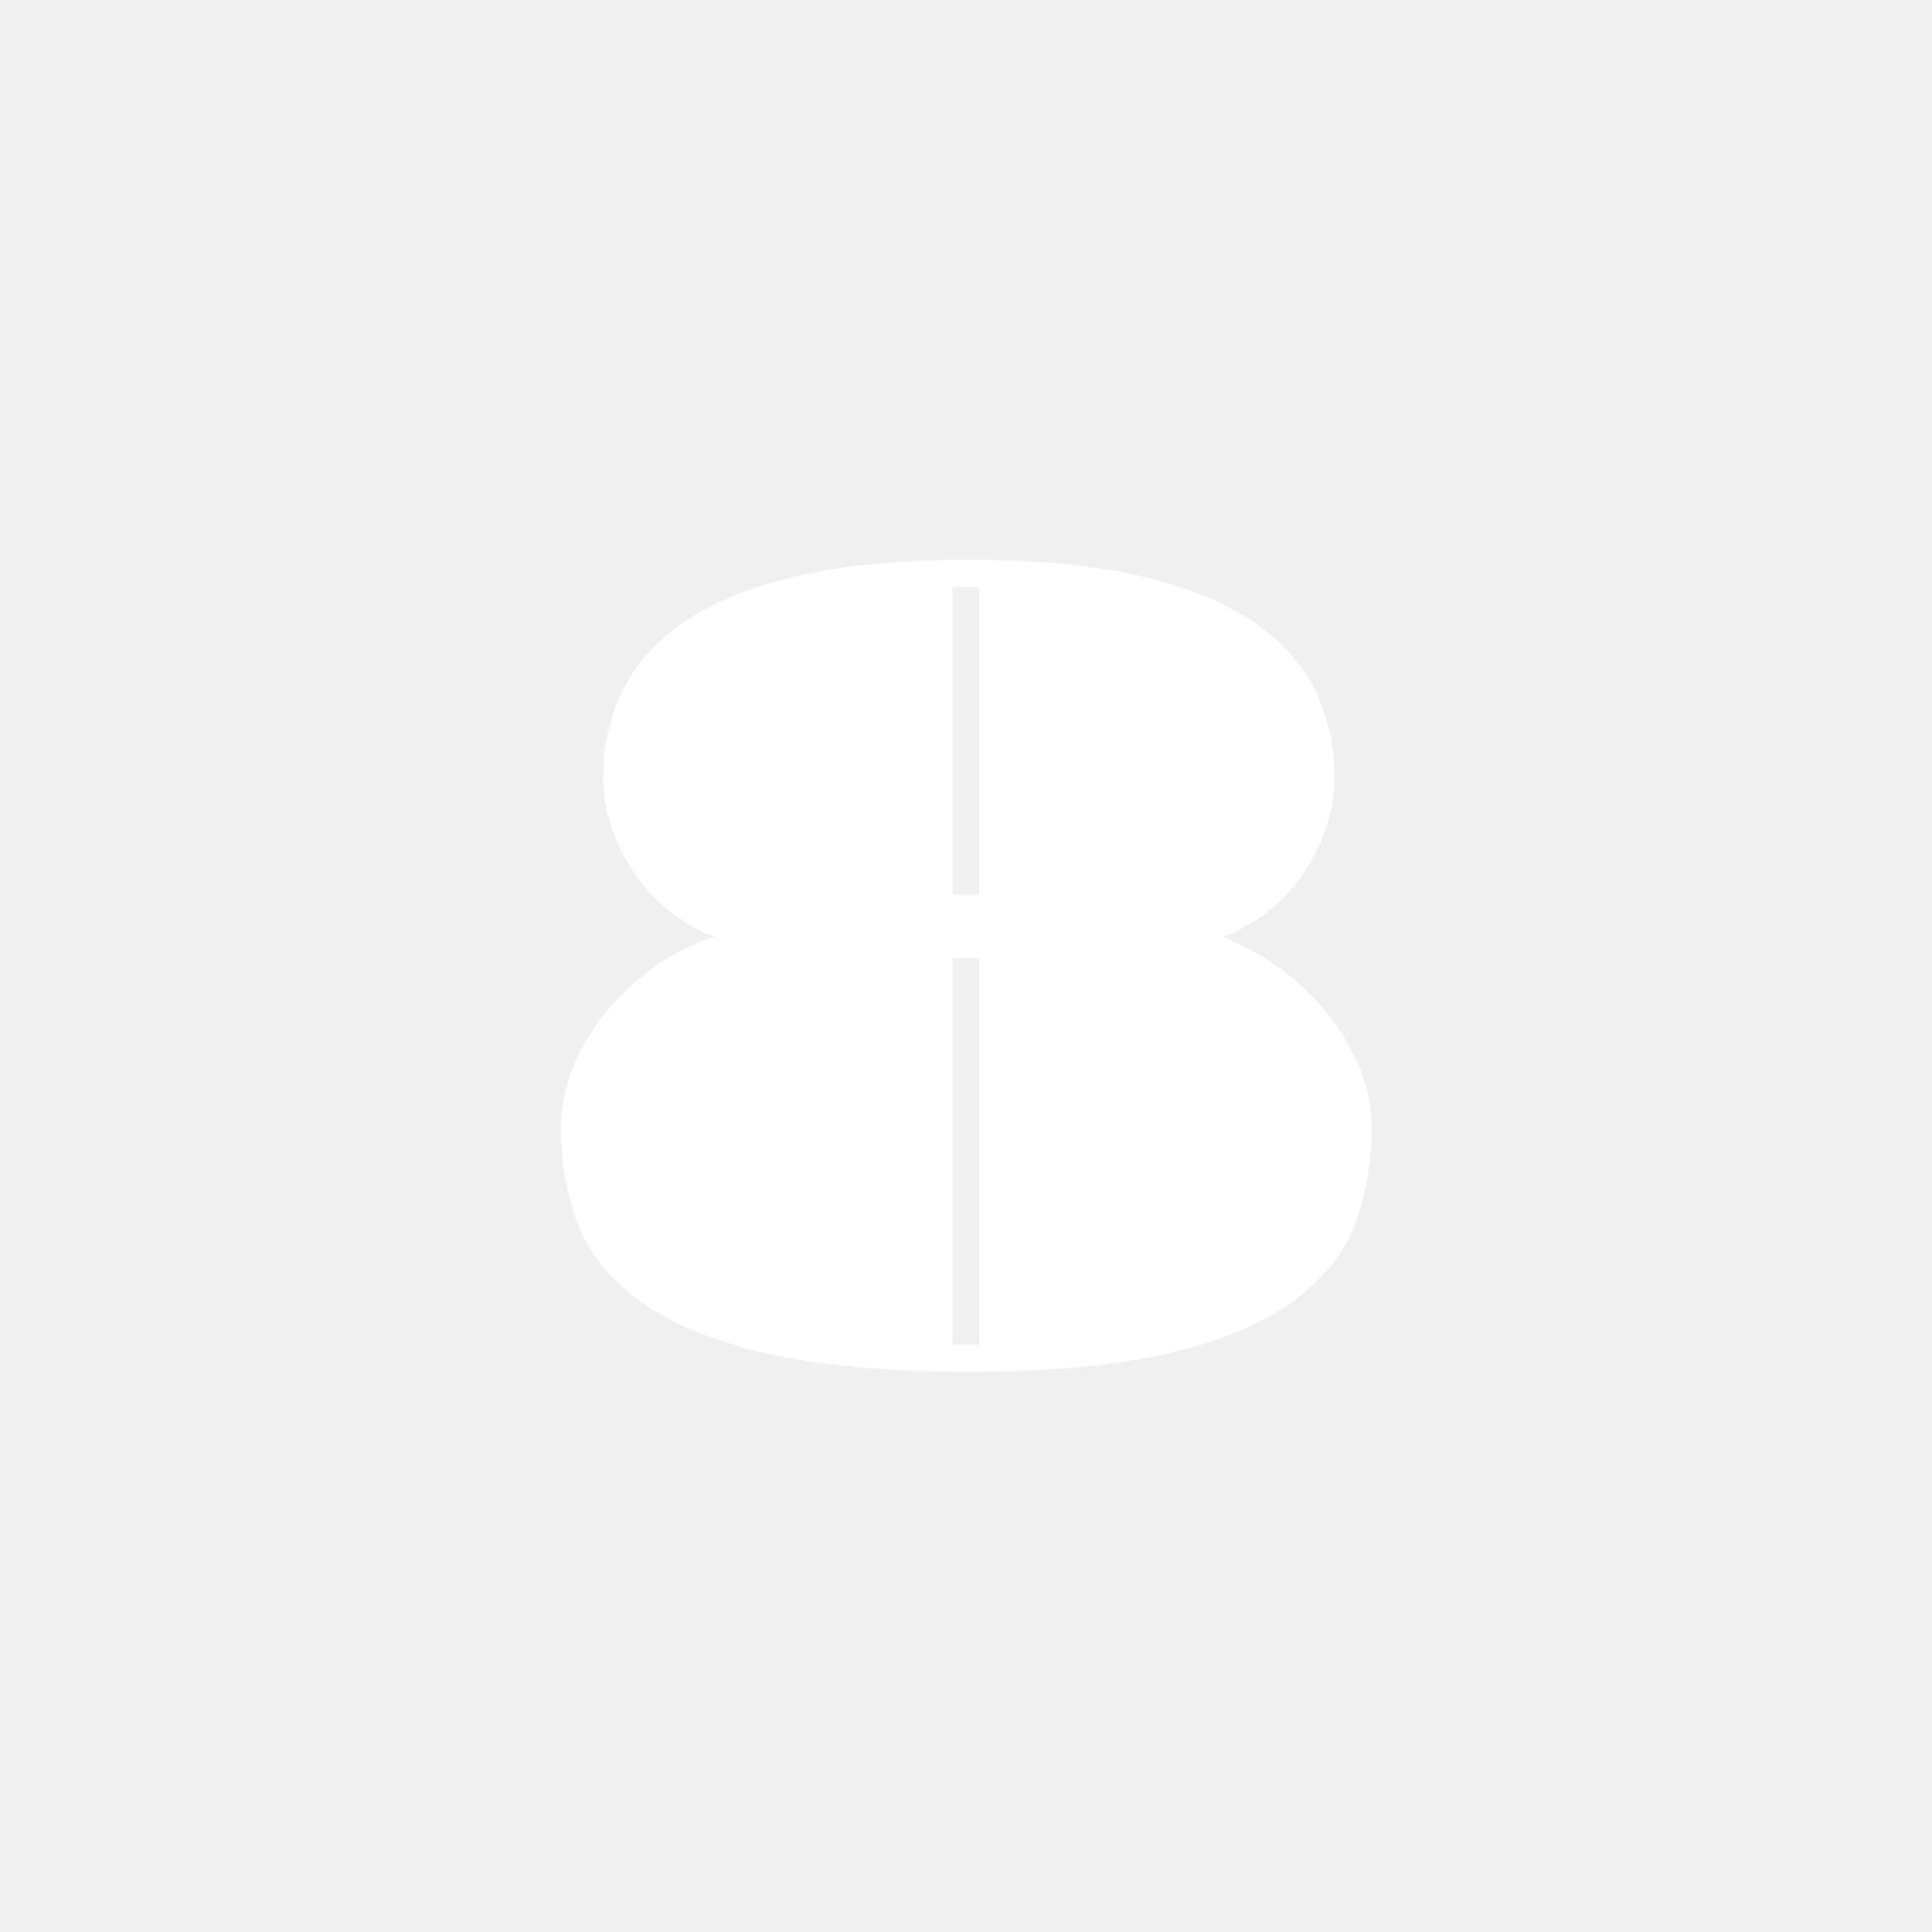
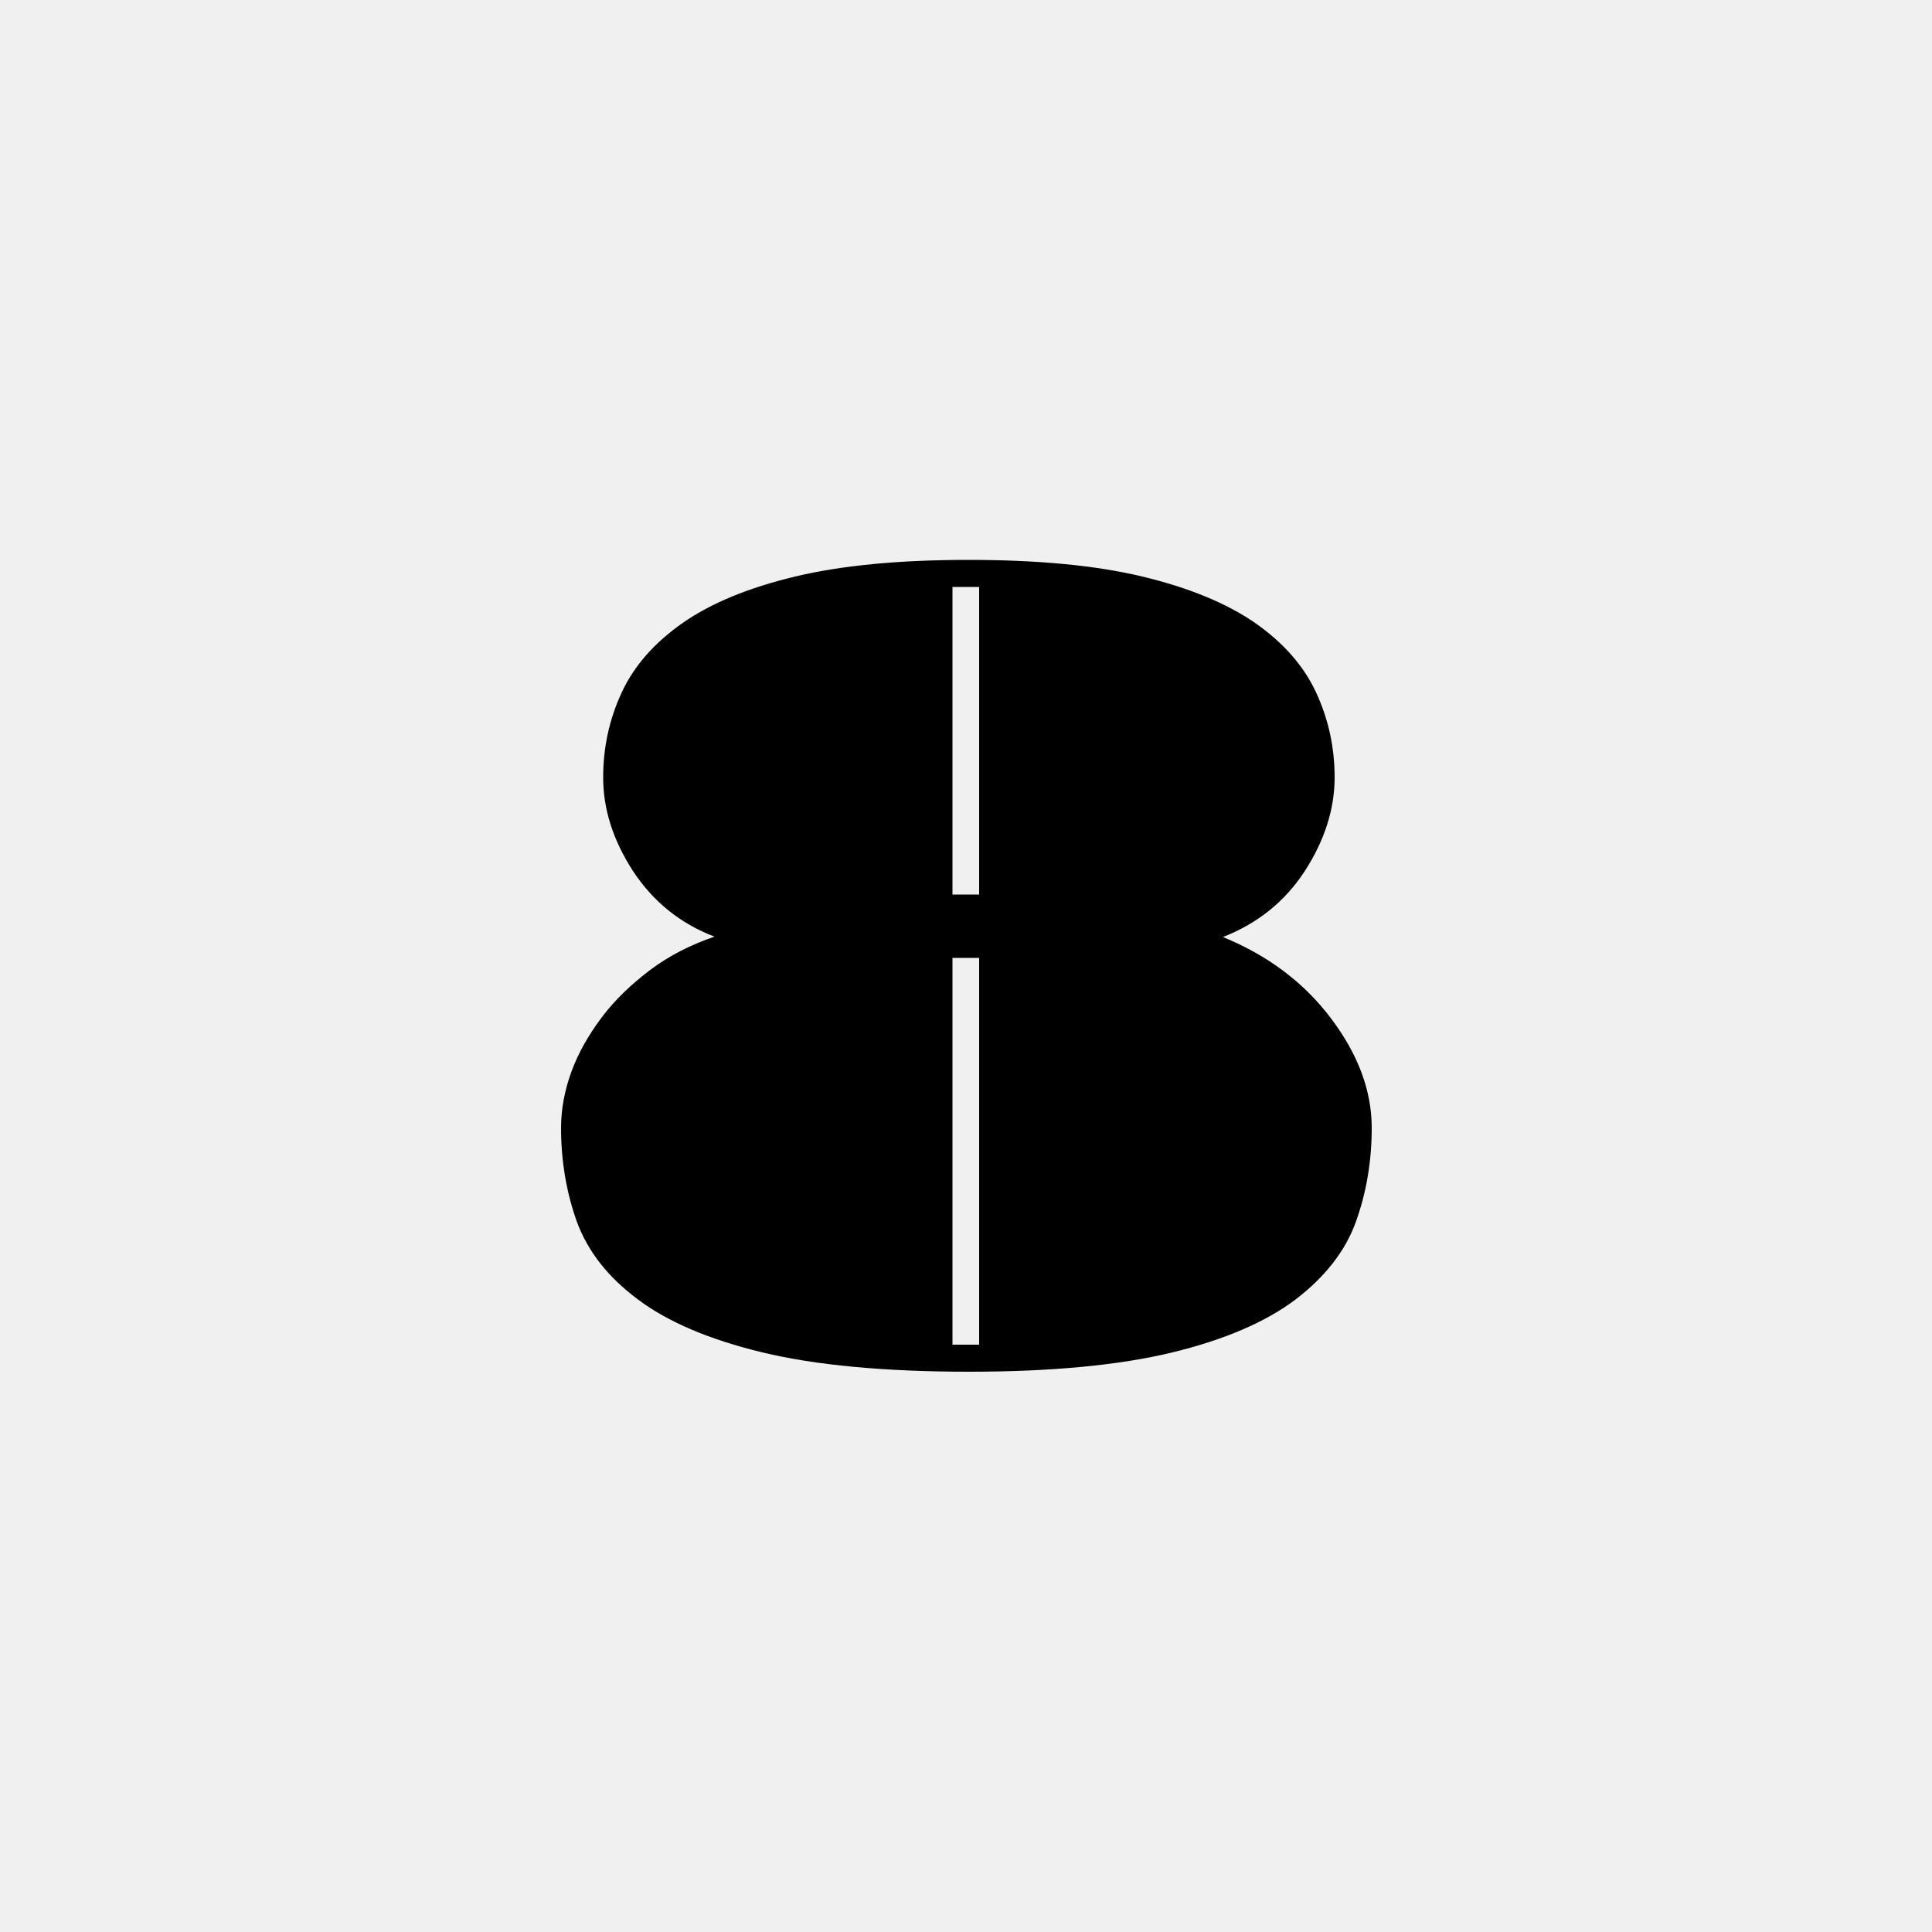
- <svg xmlns="http://www.w3.org/2000/svg" version="1.1" id="Layer_1" x="0px" y="0px" viewBox="0 0 500 500" style="enable-background:new 0 0 500 500;" xml:space="preserve">
-   <style type="text/css">
- 	.st0{fill:#FFFFFF;}
- </style>
+ <svg xmlns="http://www.w3.org/2000/svg" id="Layer_1" viewBox="0 0 500 500">
  <g id="XMLID_32_">
-     <path id="XMLID_33_" class="st0" d="M316.5,242.5c11.7,4.8,21,11.8,28,21.1c7,9.3,10.5,18.7,10.5,28.3c0,8.7-1.4,16.8-4.1,24.3   c-2.7,7.5-7.9,14.2-15.6,20.1c-7.7,5.8-18.3,10.4-31.9,13.7c-13.6,3.3-31.2,5-52.6,5c-21.9,0-39.8-1.7-53.5-5   c-13.7-3.3-24.5-7.9-32.2-13.7c-7.8-5.8-13-12.5-15.8-20.1c-2.7-7.5-4.1-15.7-4.1-24.3c0-4.8,0.9-9.7,2.7-14.6   c1.8-4.9,4.5-9.6,7.9-14.1c3.4-4.5,7.6-8.5,12.5-12.2c4.9-3.7,10.5-6.5,16.6-8.6c-8.9-3.4-15.9-9.1-21.1-17   c-5.1-7.9-7.7-15.9-7.7-24.2c0-7.8,1.6-15.1,4.8-22c3.2-6.9,8.5-12.9,15.8-18c7.3-5.1,17-9.1,29.1-12c12.1-2.9,27.1-4.3,44.9-4.3   s32.8,1.4,44.9,4.3c12.1,2.9,21.8,6.9,29.2,12c7.3,5.1,12.6,11.1,15.8,18c3.2,6.9,4.8,14.2,4.8,22c0,8.2-2.6,16.3-7.7,24.2   C332.5,233.4,325.4,239,316.5,242.5z M253.4,151.9h-6.9v79.6h6.9V151.9z M253.4,247.9h-6.9v100.1h6.9V247.9z" />
+     <path id="XMLID_33_" class="st0" d="M316.5 242.5c11.7 4.8 21 11.8 28 21.1s10.5 18.7 10.5 28.3c0 8.7-1.4 16.8-4.1 24.3-2.7 7.5-7.9 14.2-15.6 20.1-7.7 5.8-18.3 10.4-31.9 13.7-13.6 3.3-31.2 5-52.6 5-21.9 0-39.8-1.7-53.5-5-13.7-3.3-24.5-7.9-32.2-13.7-7.8-5.8-13-12.5-15.8-20.1-2.7-7.5-4.1-15.7-4.1-24.3 0-4.8.9-9.7 2.7-14.6 1.8-4.9 4.5-9.6 7.9-14.1 3.4-4.5 7.6-8.5 12.5-12.2 4.9-3.7 10.5-6.5 16.6-8.6-8.9-3.4-15.9-9.1-21.1-17-5.1-7.9-7.7-15.9-7.7-24.2 0-7.8 1.6-15.1 4.8-22 3.2-6.9 8.5-12.9 15.8-18 7.3-5.1 17-9.1 29.1-12 12.1-2.9 27.1-4.3 44.9-4.3s32.8 1.4 44.9 4.3c12.1 2.9 21.8 6.9 29.2 12 7.3 5.1 12.6 11.1 15.8 18 3.2 6.9 4.8 14.2 4.8 22 0 8.2-2.6 16.3-7.7 24.2-5.2 8-12.3 13.6-21.2 17.1zm-63.1-90.6h-6.9v79.6h6.9v-79.6zm0 96h-6.9V348h6.9V247.9z" />
  </g>
</svg>
